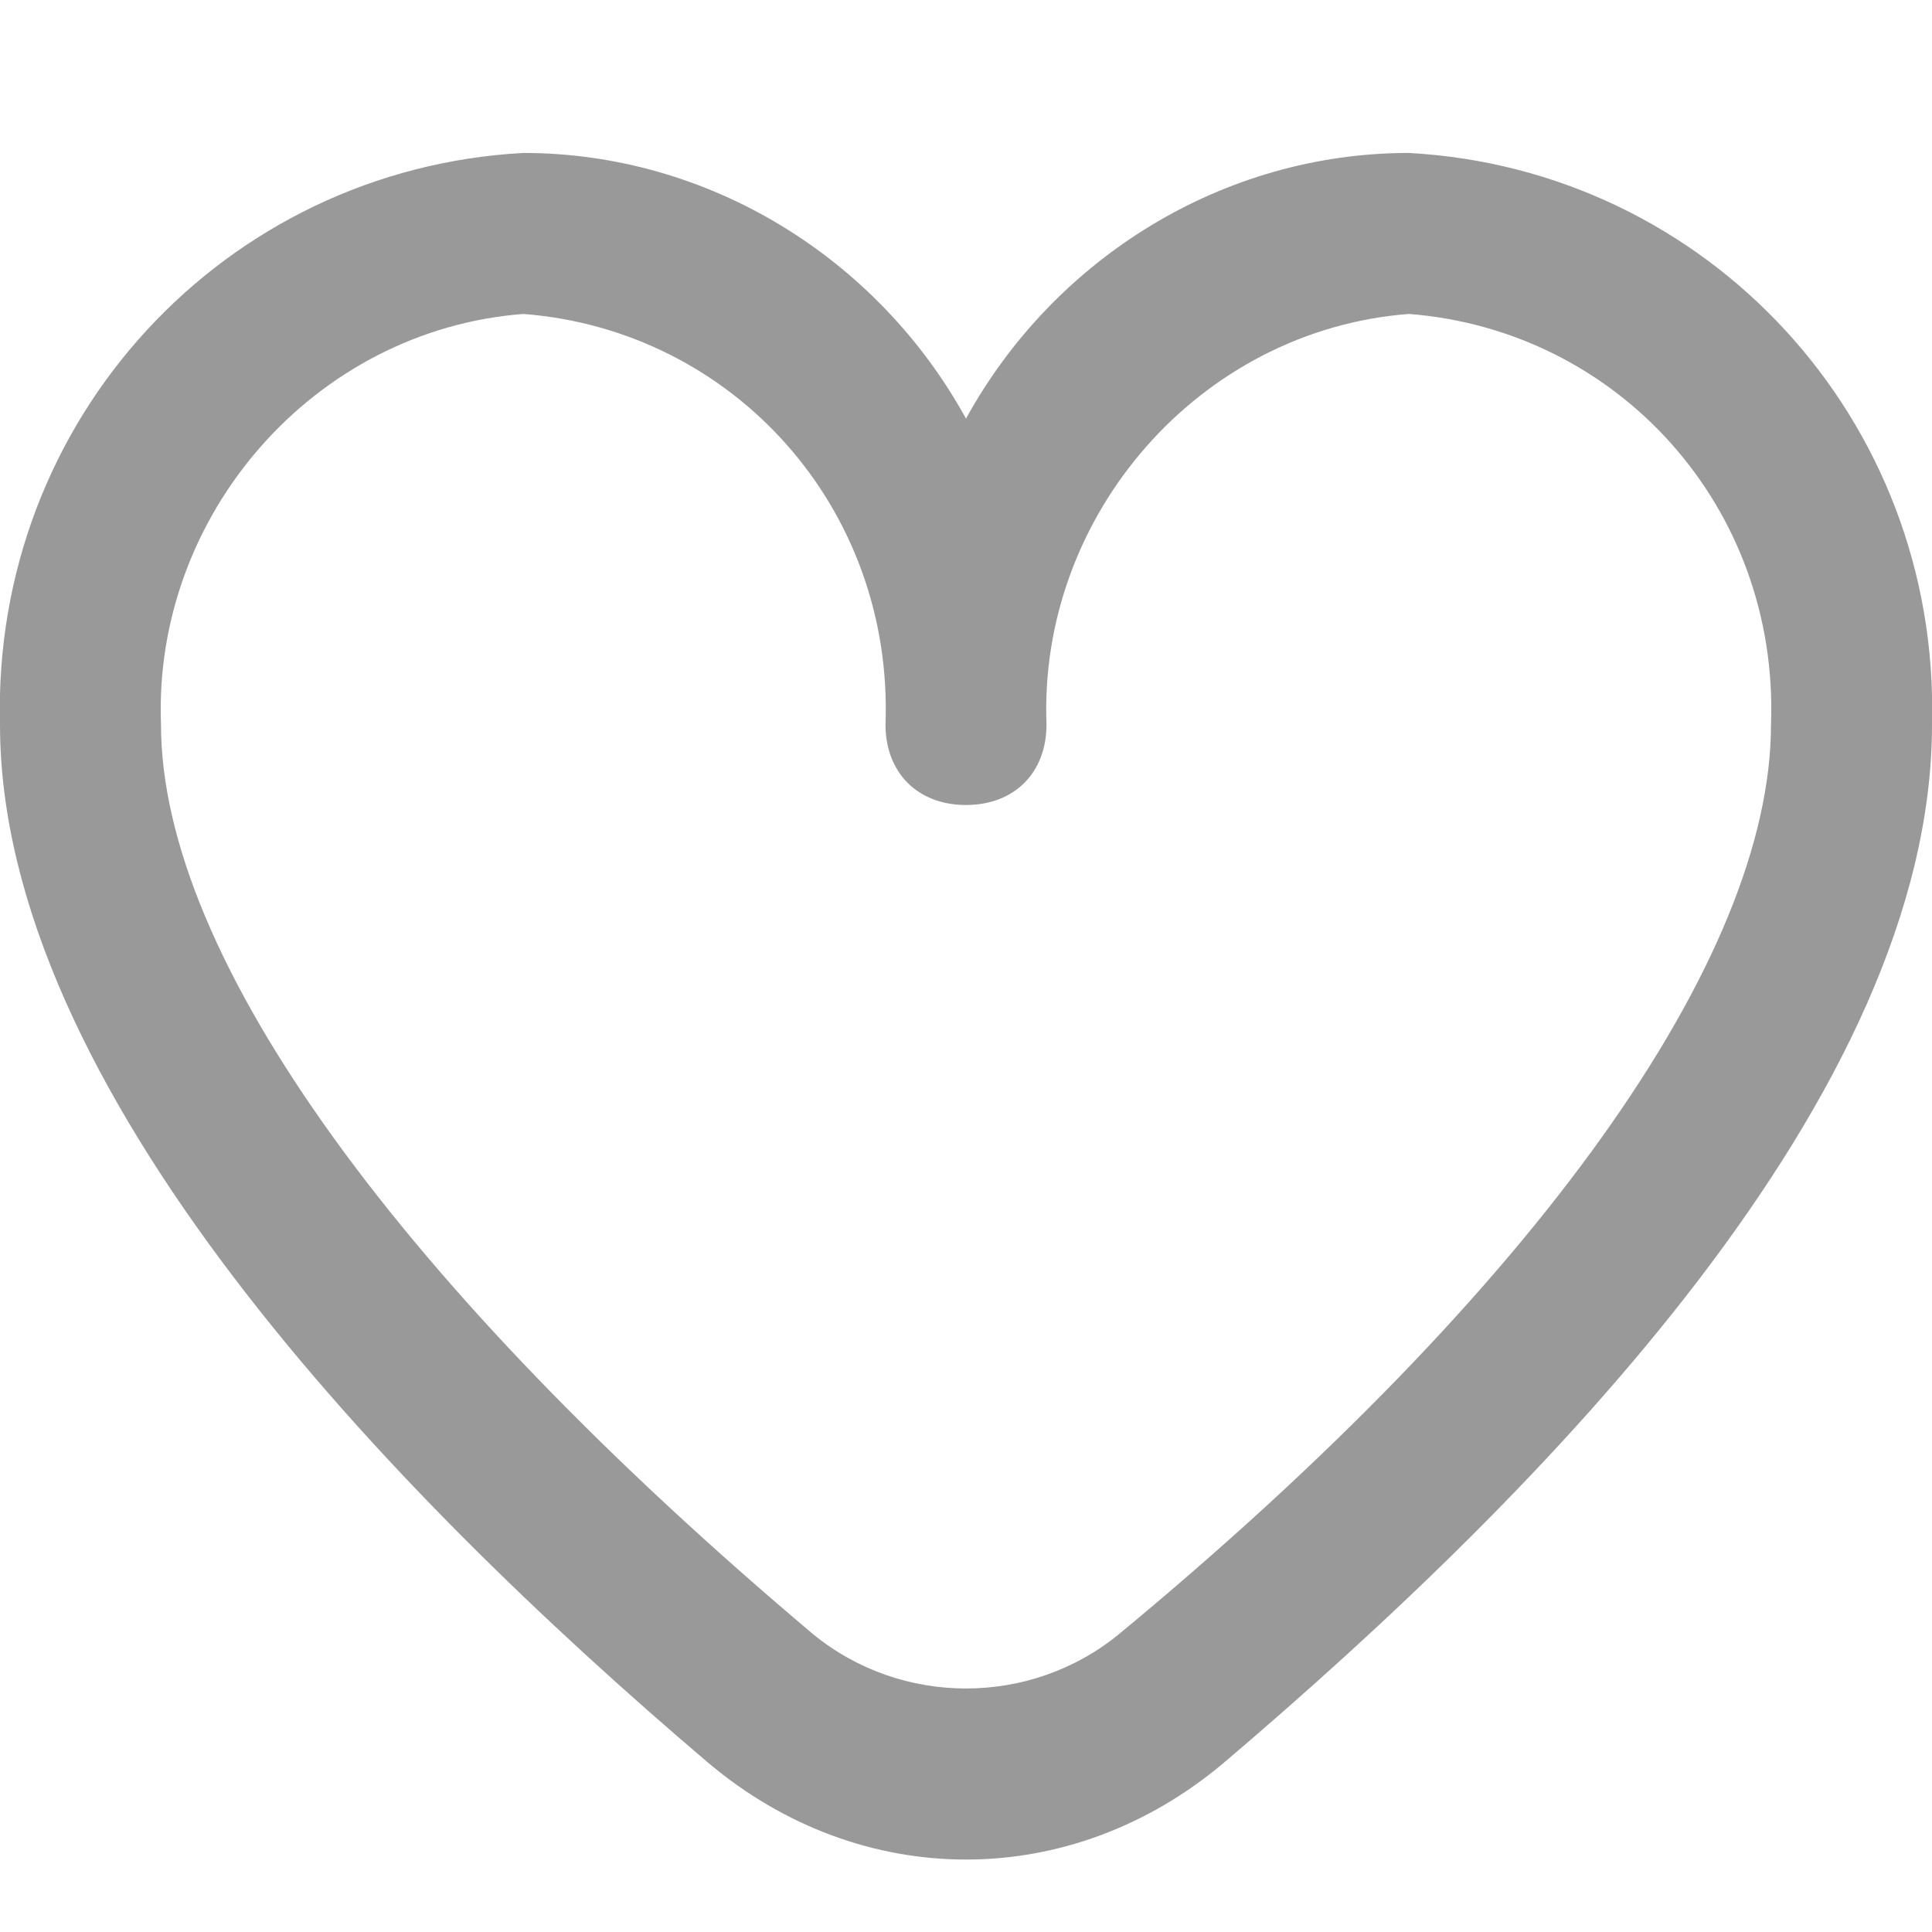
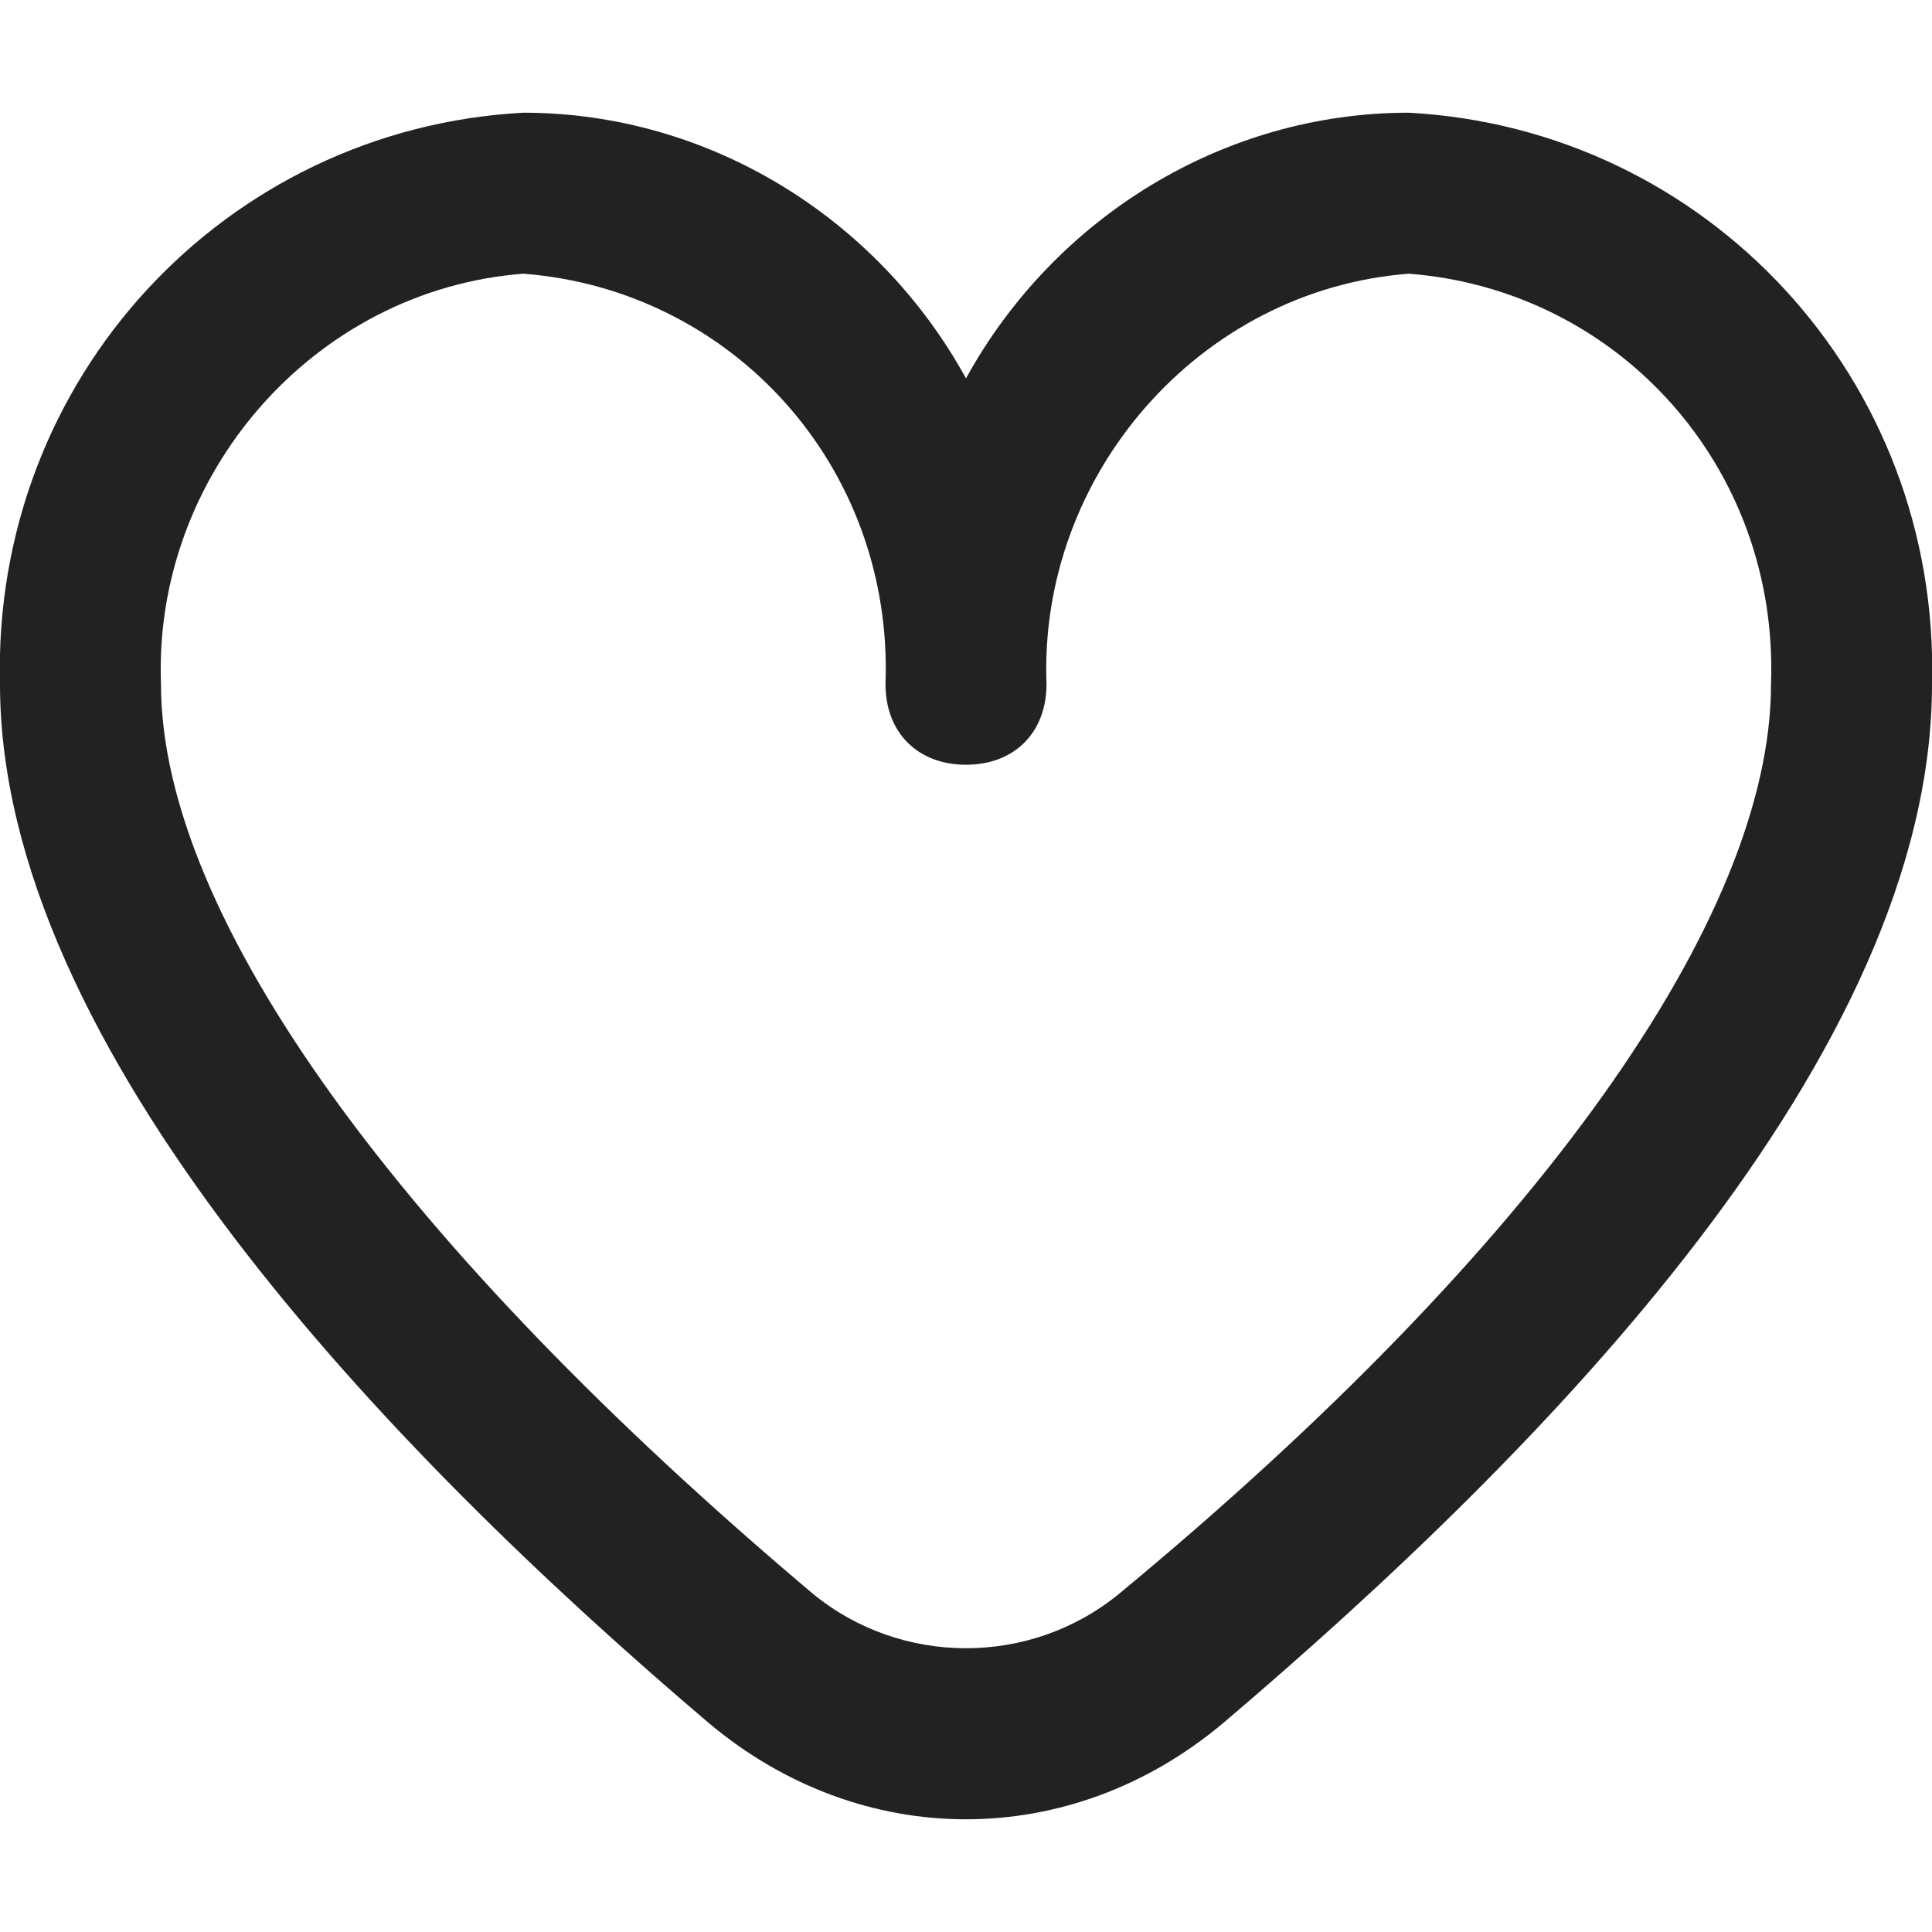
<svg xmlns="http://www.w3.org/2000/svg" version="1.1" id="Outline" x="0px" y="0px" viewBox="-467 269 24 24" style="enable-background:new -467 269 24 24;" xml:space="preserve">
  <style type="text/css">
- 	.st0{fill:#999999;}
+ 	.st0{fill:#222222;}
</style>
-   <path class="st0" d="M-449.5,270.9c-2.3,0-4.4,1.3-5.5,3.3c-1.1-2-3.2-3.3-5.5-3.3c-3.7,0.2-6.6,3.3-6.5,7.1c0,4.5,4.8,9.5,8.8,12.9  c1.9,1.6,4.5,1.6,6.4,0c4-3.4,8.8-8.3,8.8-12.9C-442.9,274.2-445.8,271.1-449.5,270.9z M-453.1,289.3c-1.1,0.9-2.7,0.9-3.8,0  c-5.1-4.3-8.1-8.4-8.1-11.3c-0.1-2.6,1.9-4.9,4.5-5.1c2.6,0.2,4.6,2.4,4.5,5.1c0,0.6,0.4,1,1,1s1-0.4,1-1c-0.1-2.6,1.9-4.9,4.5-5.1  c2.6,0.2,4.6,2.4,4.5,5.1C-445,280.9-447.9,285-453.1,289.3L-453.1,289.3z" />
+   <path class="st0" d="M-449.5,270.4c-2.3,0-4.4,1.3-5.5,3.3c-1.1-2-3.2-3.3-5.5-3.3c-3.7,0.2-6.6,3.3-6.5,7.1c0,4.5,4.8,9.5,8.8,12.9  c1.9,1.6,4.5,1.6,6.4,0c4-3.4,8.8-8.3,8.8-12.9C-442.9,273.7-445.8,270.6-449.5,270.4z M-453.1,288.8c-1.1,0.9-2.7,0.9-3.8,0  c-5.1-4.3-8.1-8.4-8.1-11.3c-0.1-2.6,1.9-4.9,4.5-5.1c2.6,0.2,4.6,2.4,4.5,5.1c0,0.6,0.4,1,1,1s1-0.4,1-1c-0.1-2.6,1.9-4.9,4.5-5.1  c2.6,0.2,4.6,2.4,4.5,5.1C-445,280.4-447.9,284.5-453.1,288.8L-453.1,288.8z" />
</svg>
